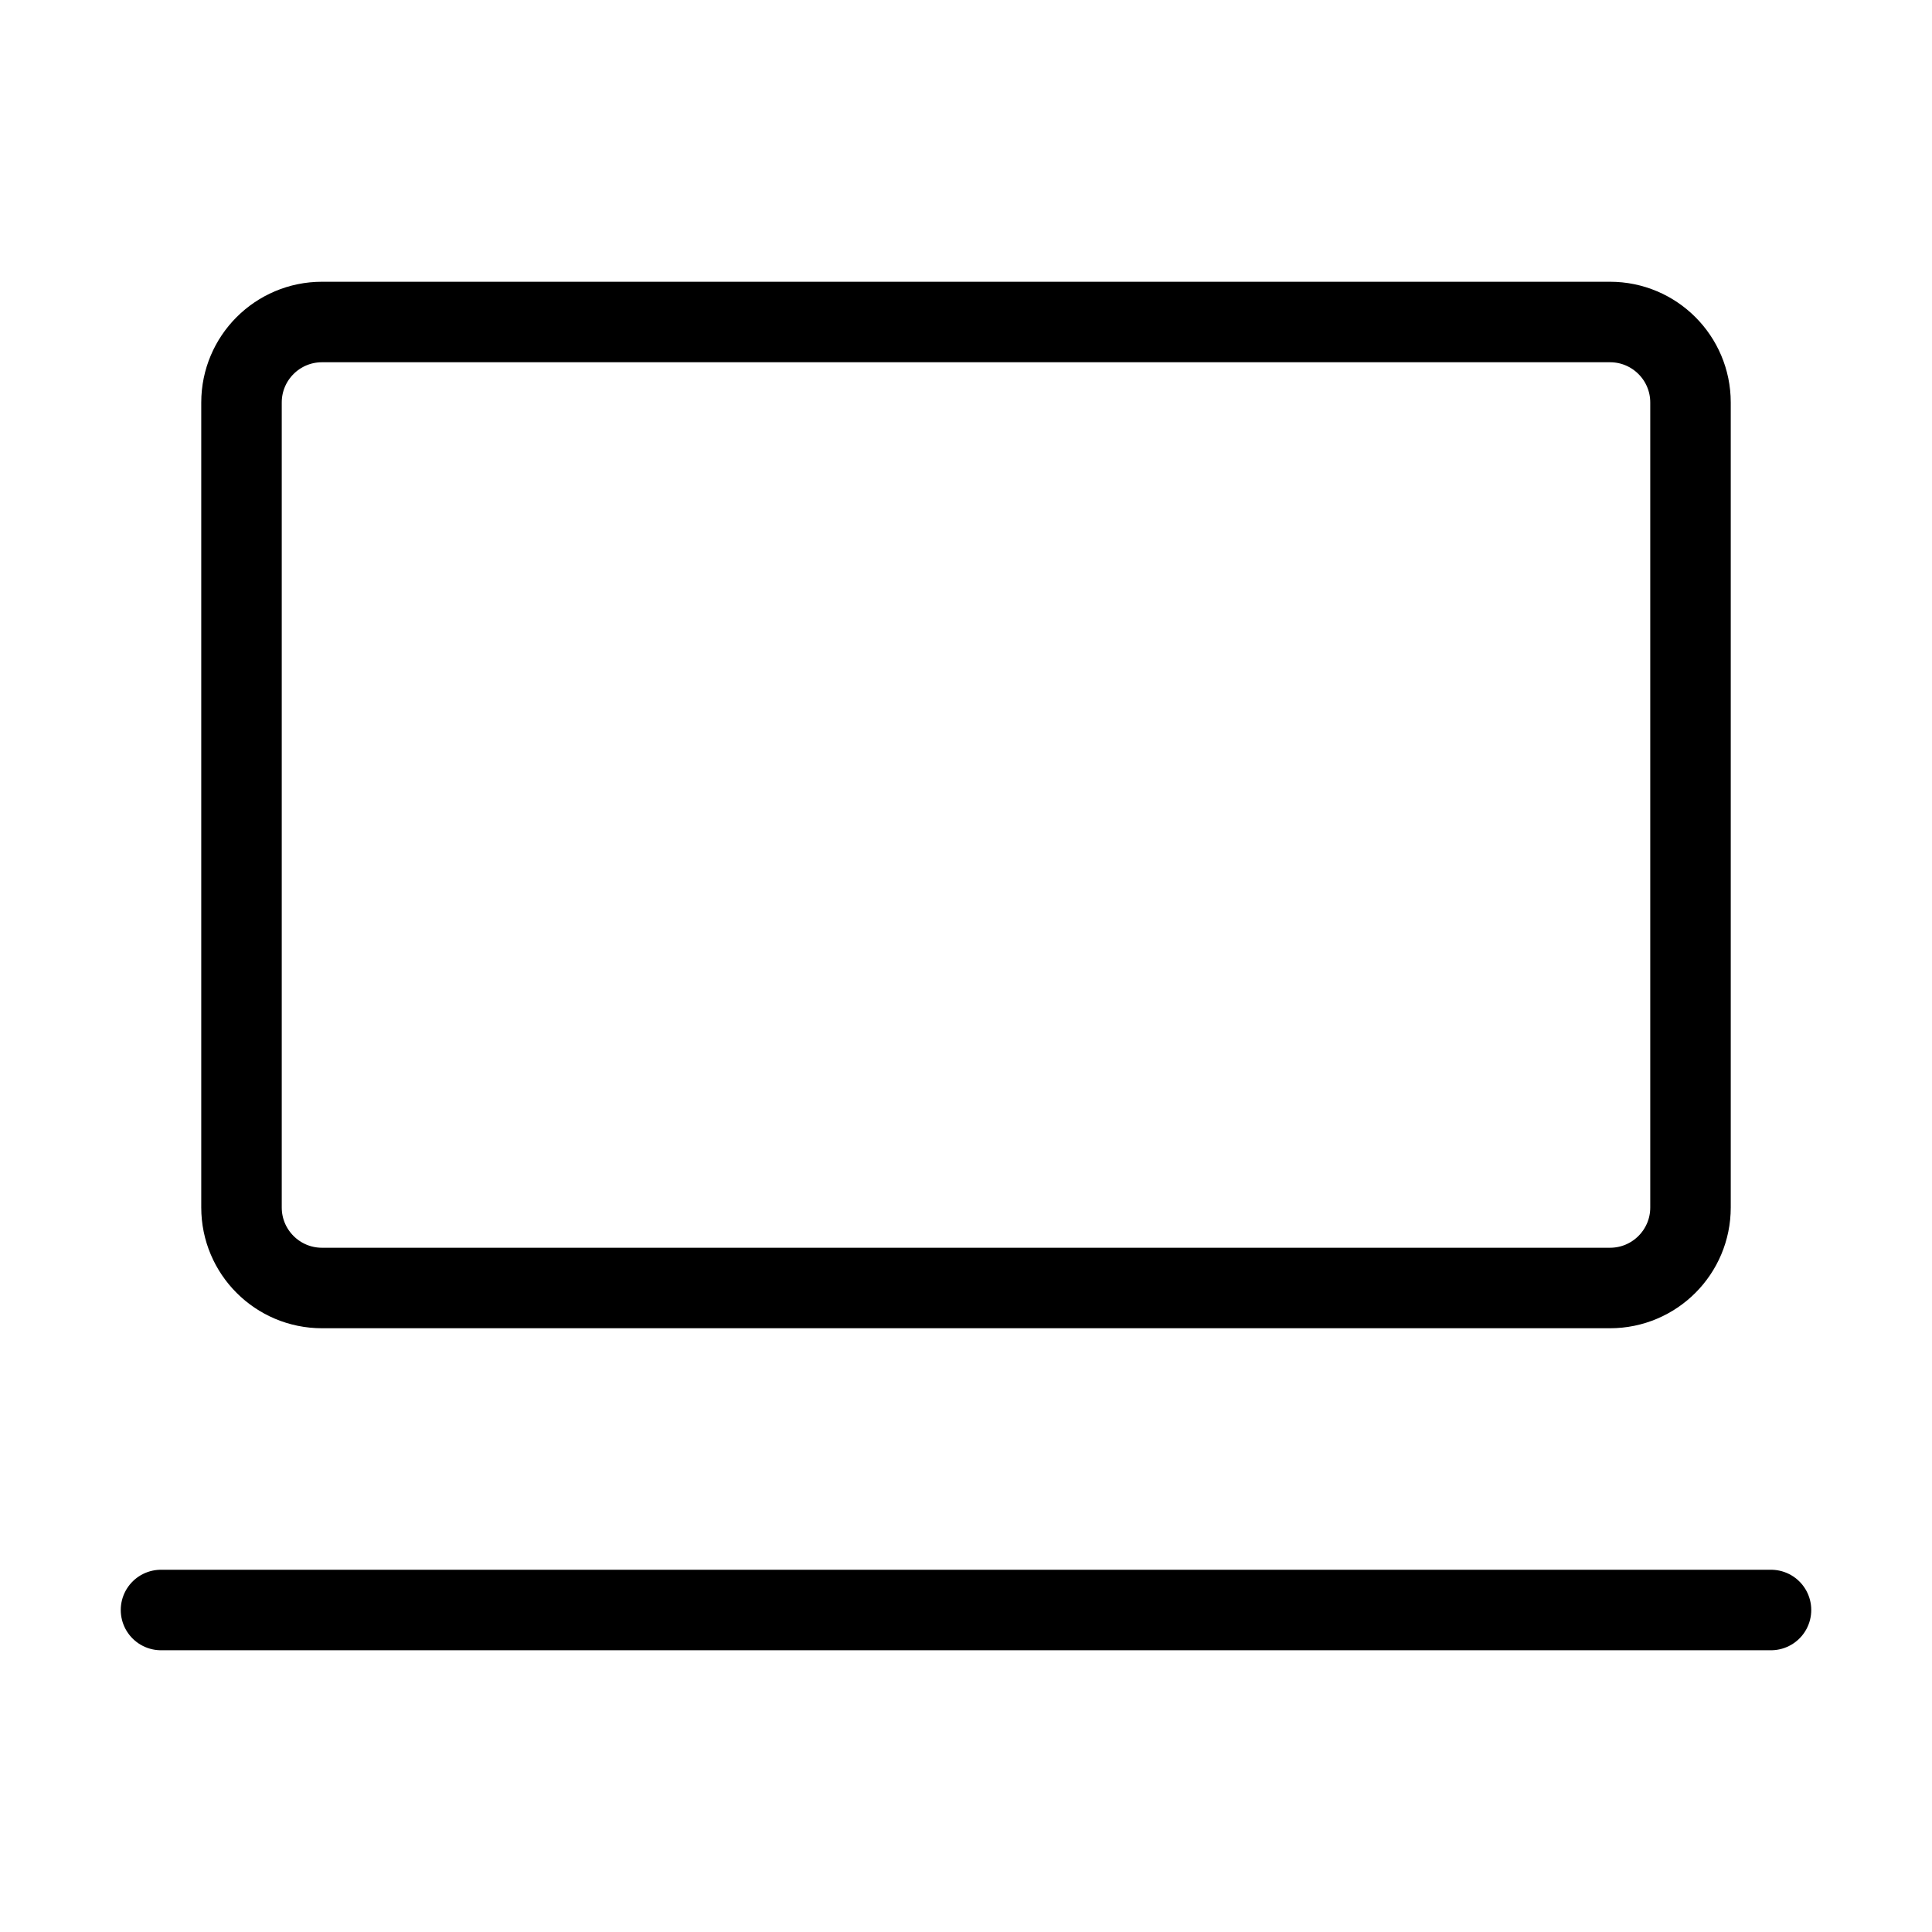
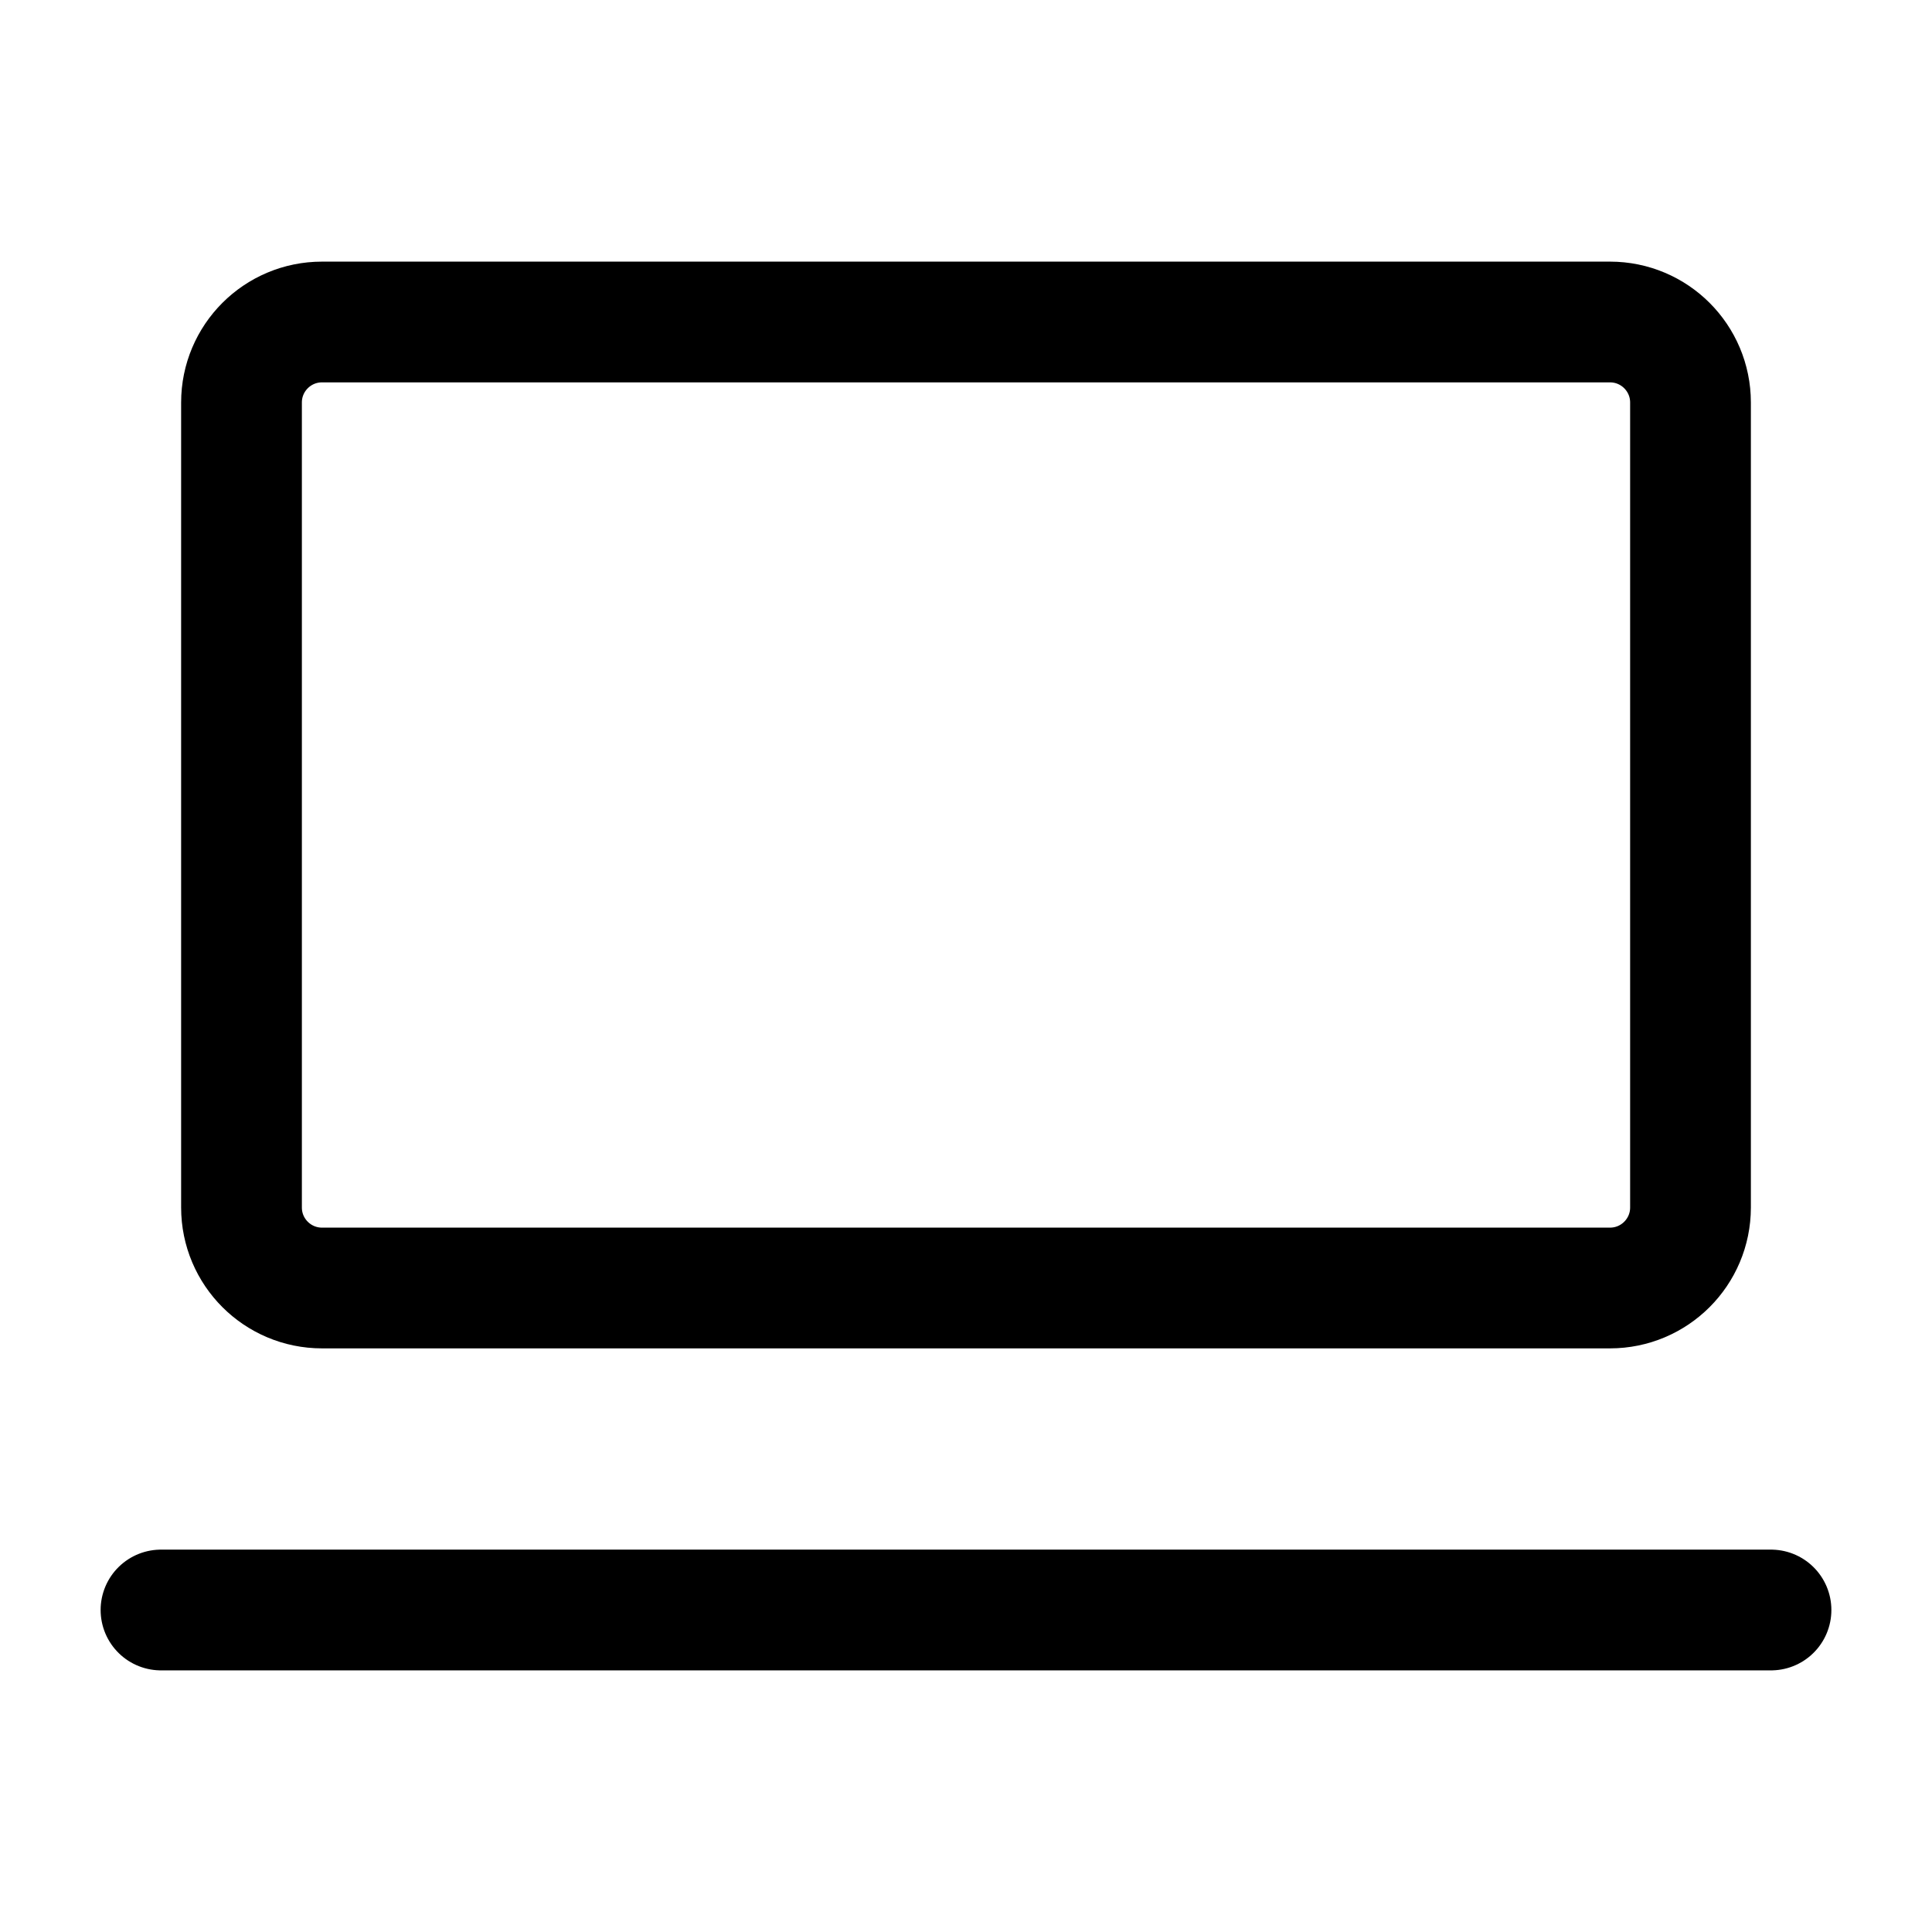
<svg xmlns="http://www.w3.org/2000/svg" width="16" height="16" viewBox="0 0 24 24" fill="none">
-   <rect x="3" y="4" width="18" height="12" rx="1" stroke="#000" stroke-width="1" stroke-linecap="round" stroke-linejoin="round" />
-   <path d="M2 20H22" stroke="#000" stroke-width="1" stroke-linecap="round" stroke-linejoin="round" />
+   <rect x="3" y="4" width="18" height="12" rx="1" stroke="#000" stroke-width="1.5" stroke-linecap="round" stroke-linejoin="round" />
+   <path d="M2 20H22" stroke="#000" stroke-width="1.5" stroke-linecap="round" stroke-linejoin="round" />
</svg>
